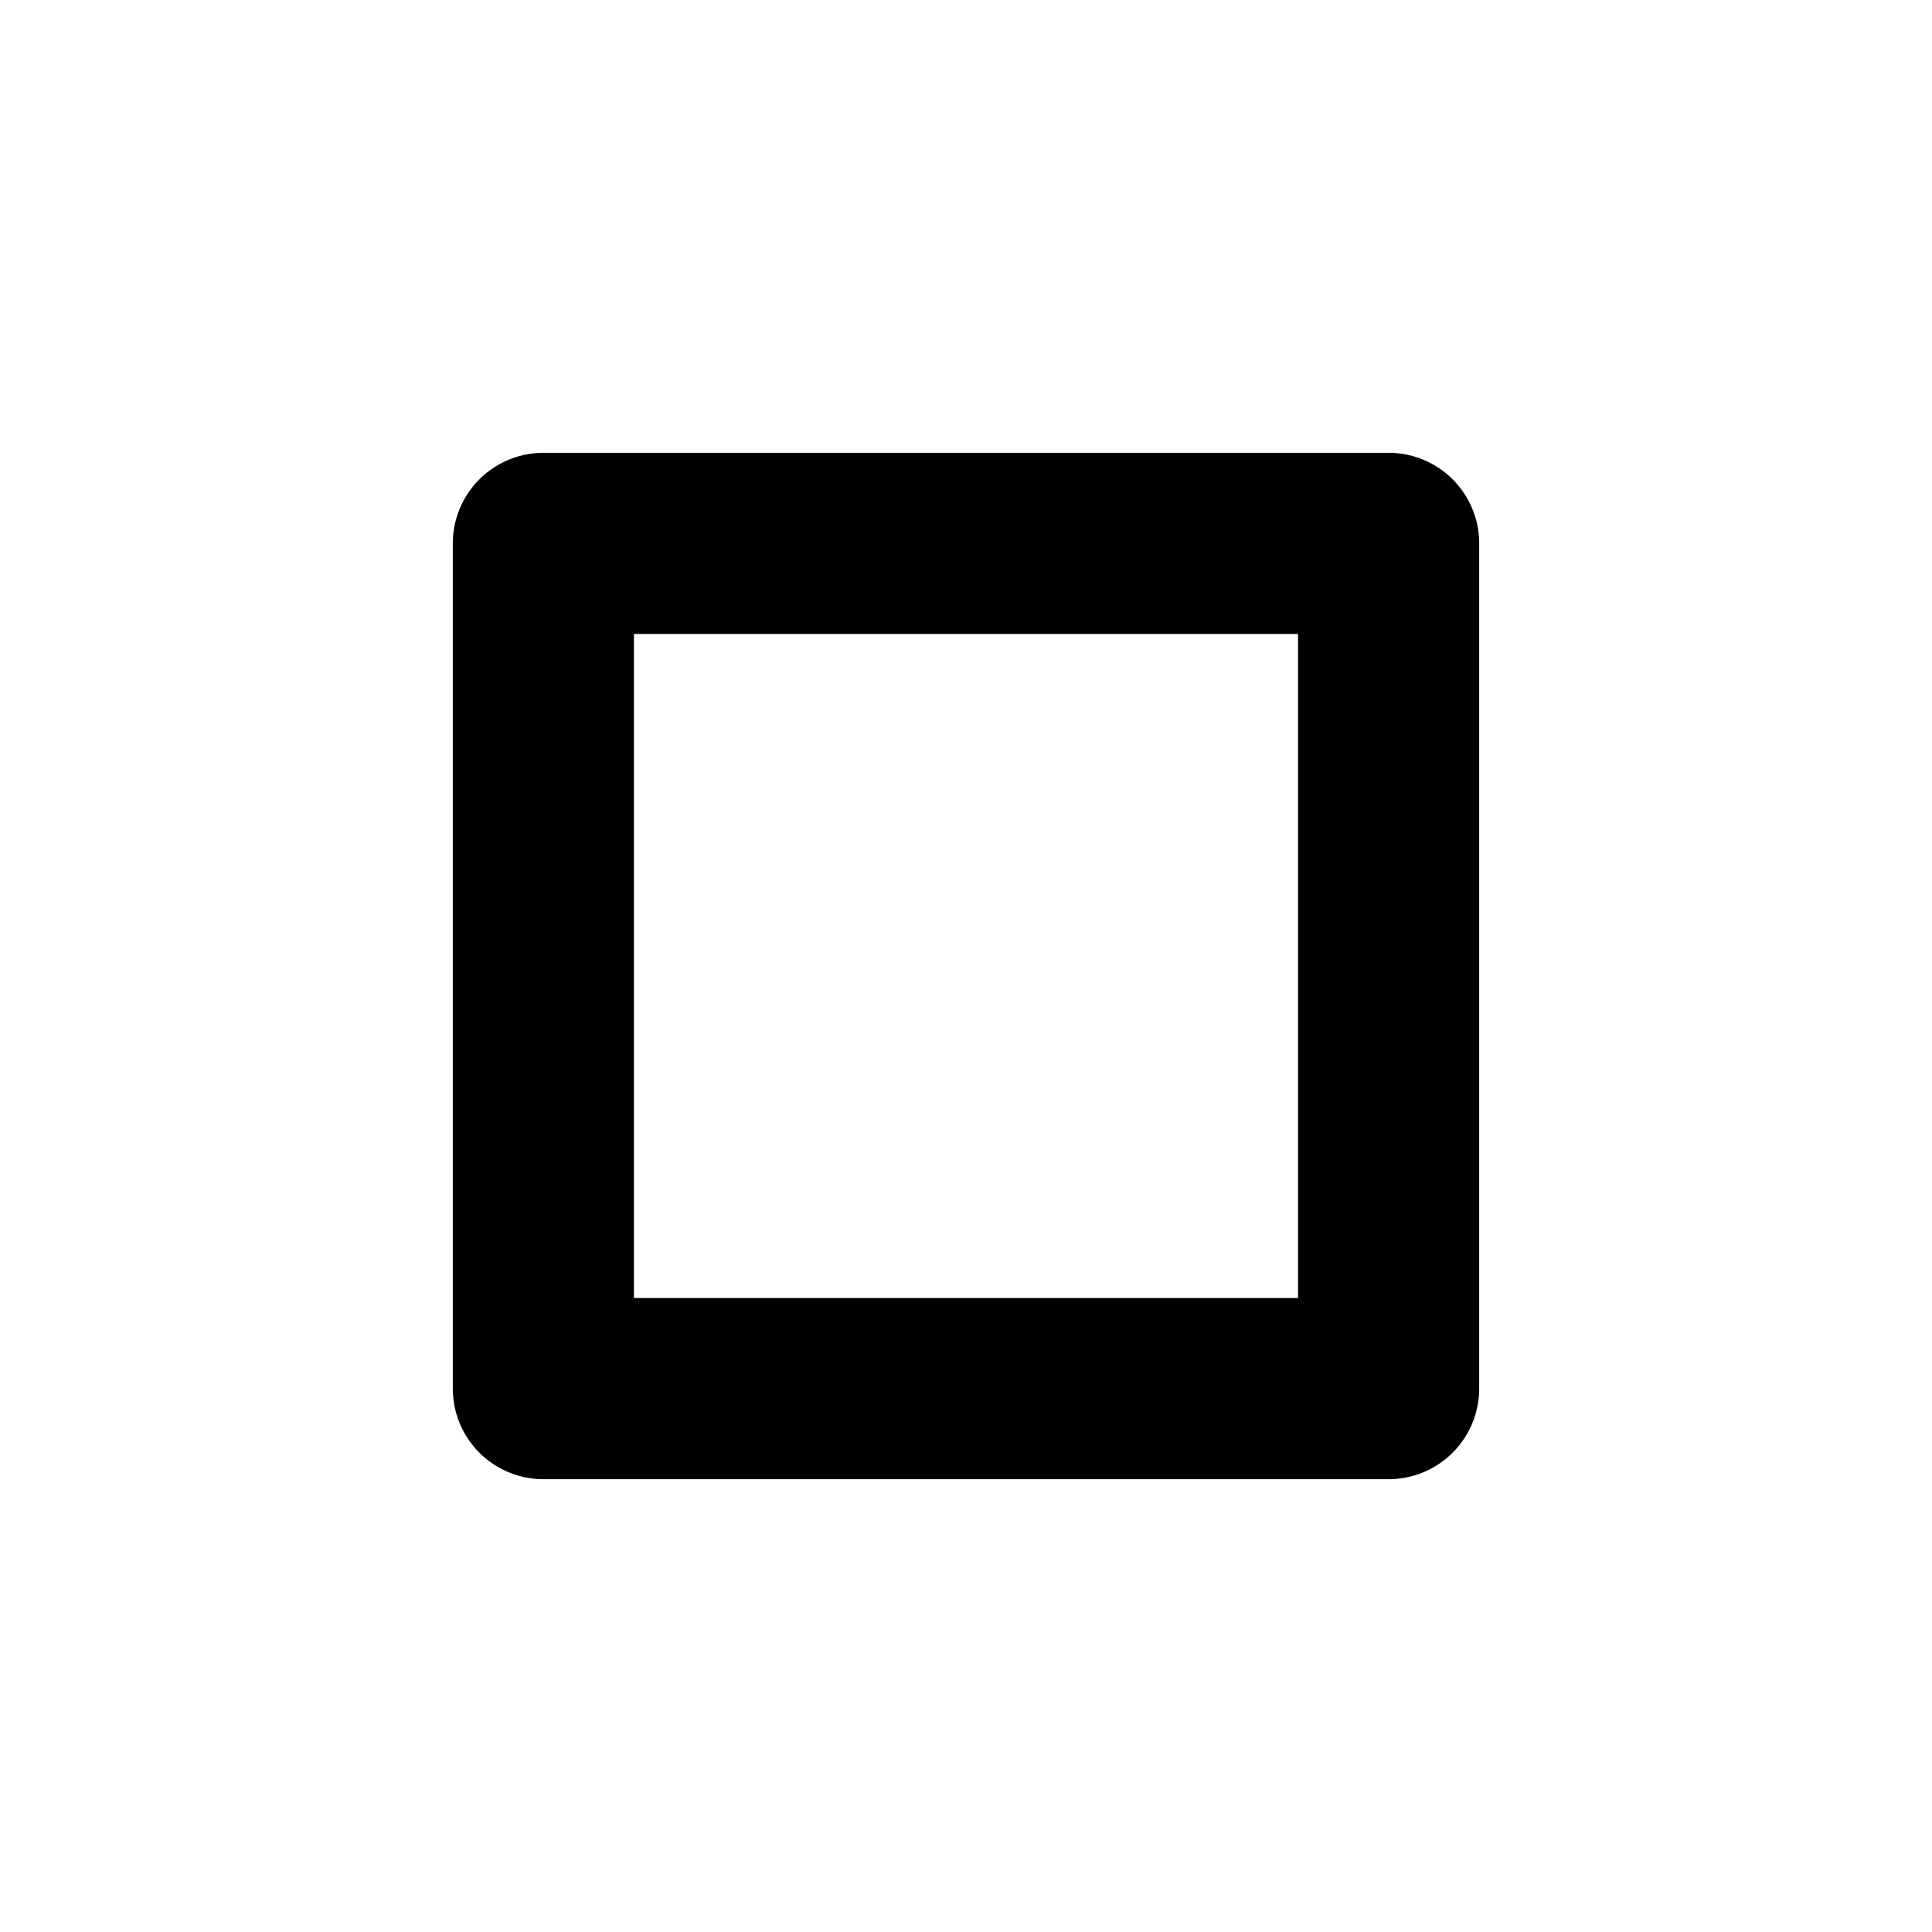
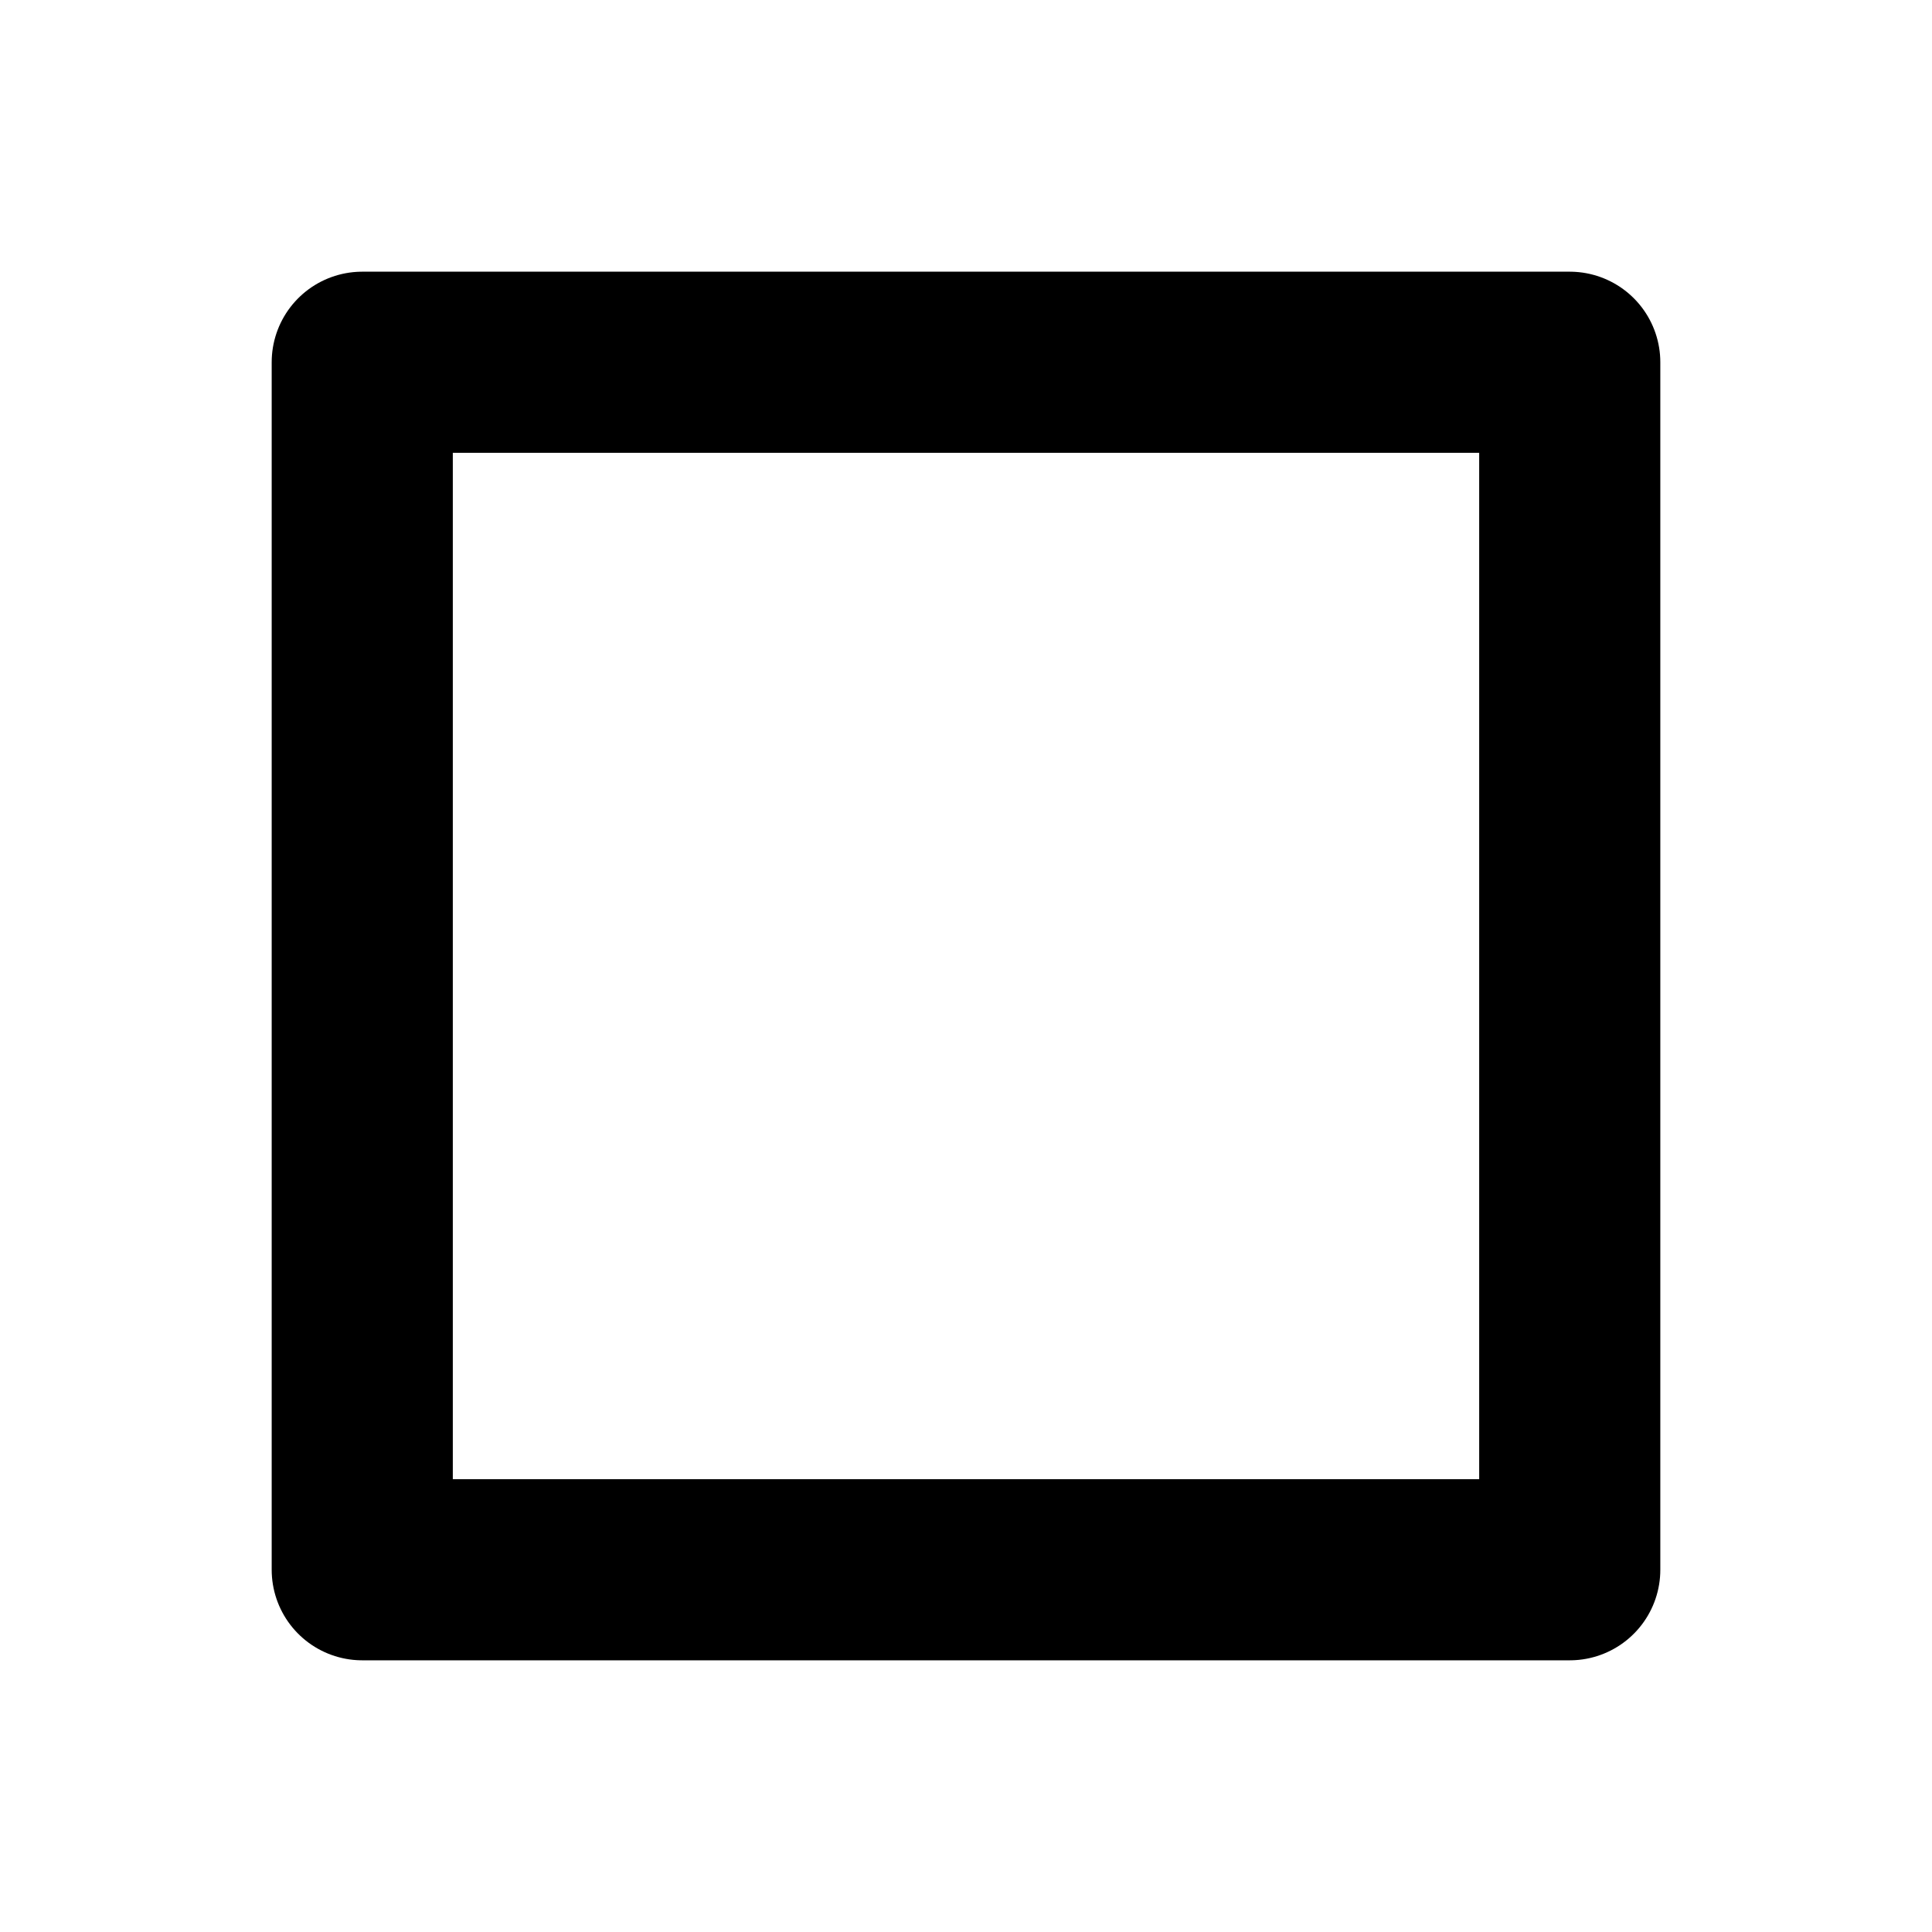
<svg xmlns="http://www.w3.org/2000/svg" aria-hidden="true" viewBox="0 0 16 16" fill="none" stroke="currentColor" stroke-width="1.5" stroke-linecap="round" stroke-linejoin="round">
-   <path d="M4.5 4.5h7v7h-7z" />
+   <path d="M3 3h10v10H3z" />
</svg>
